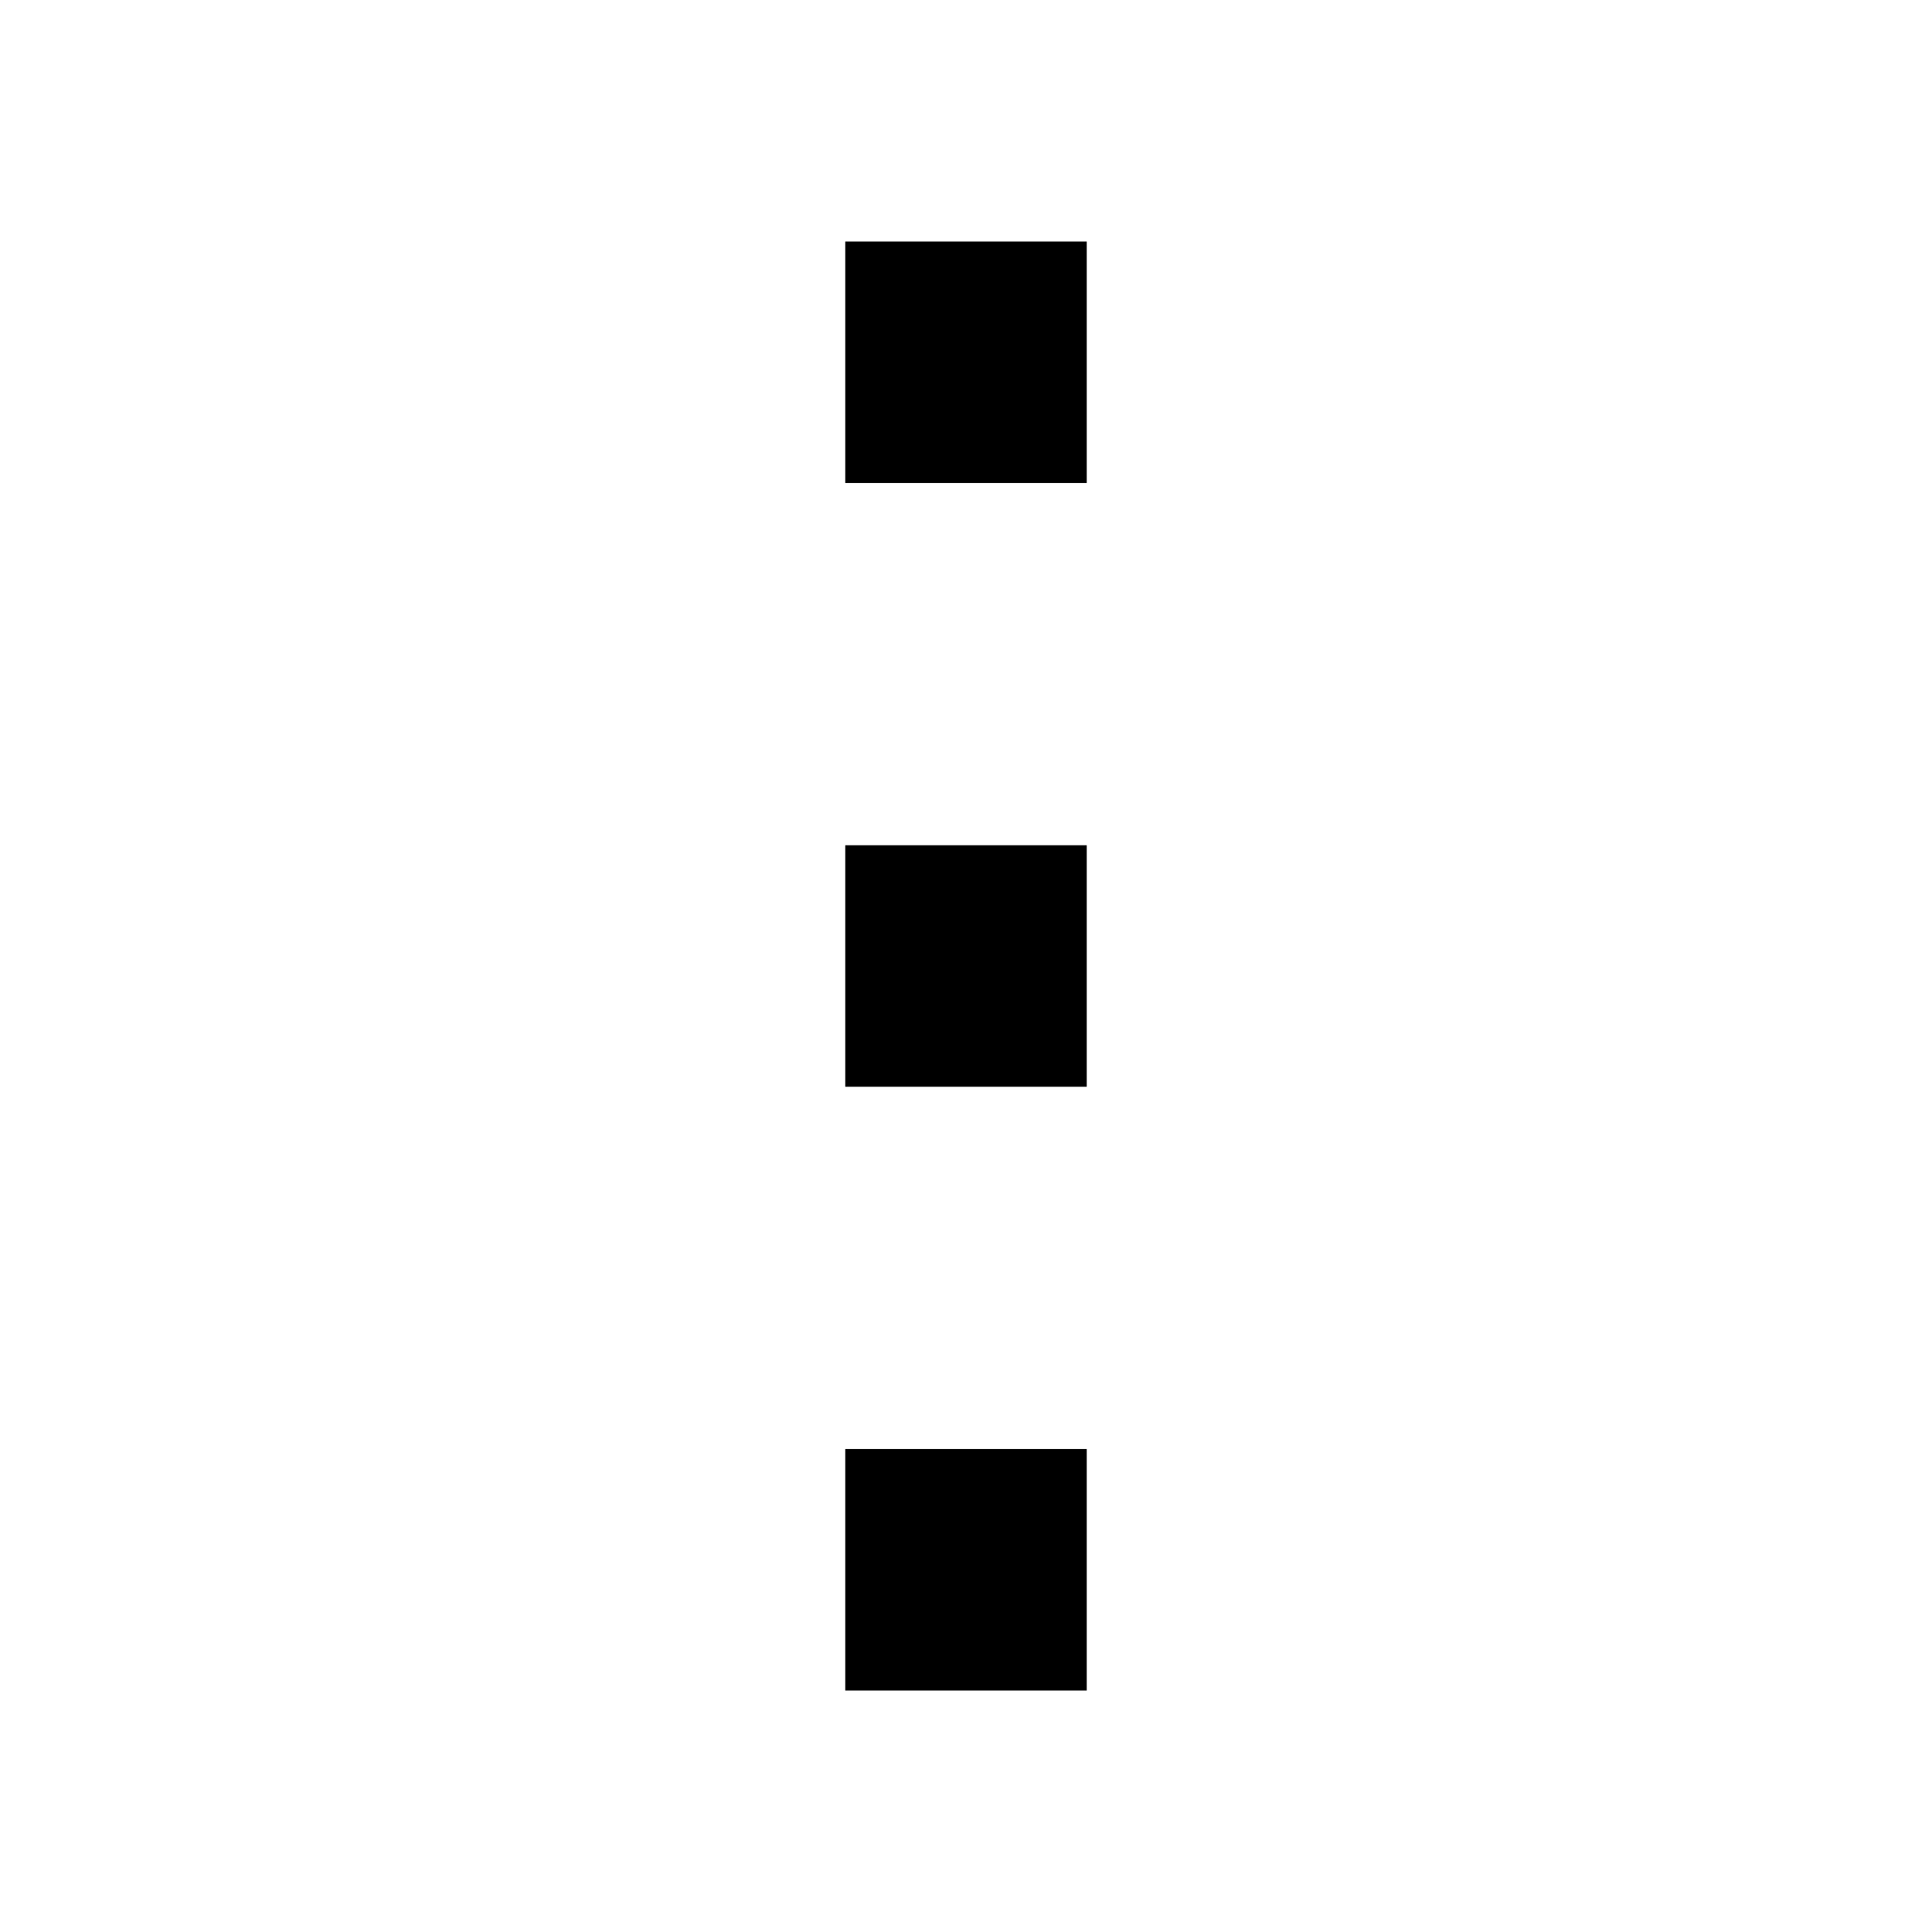
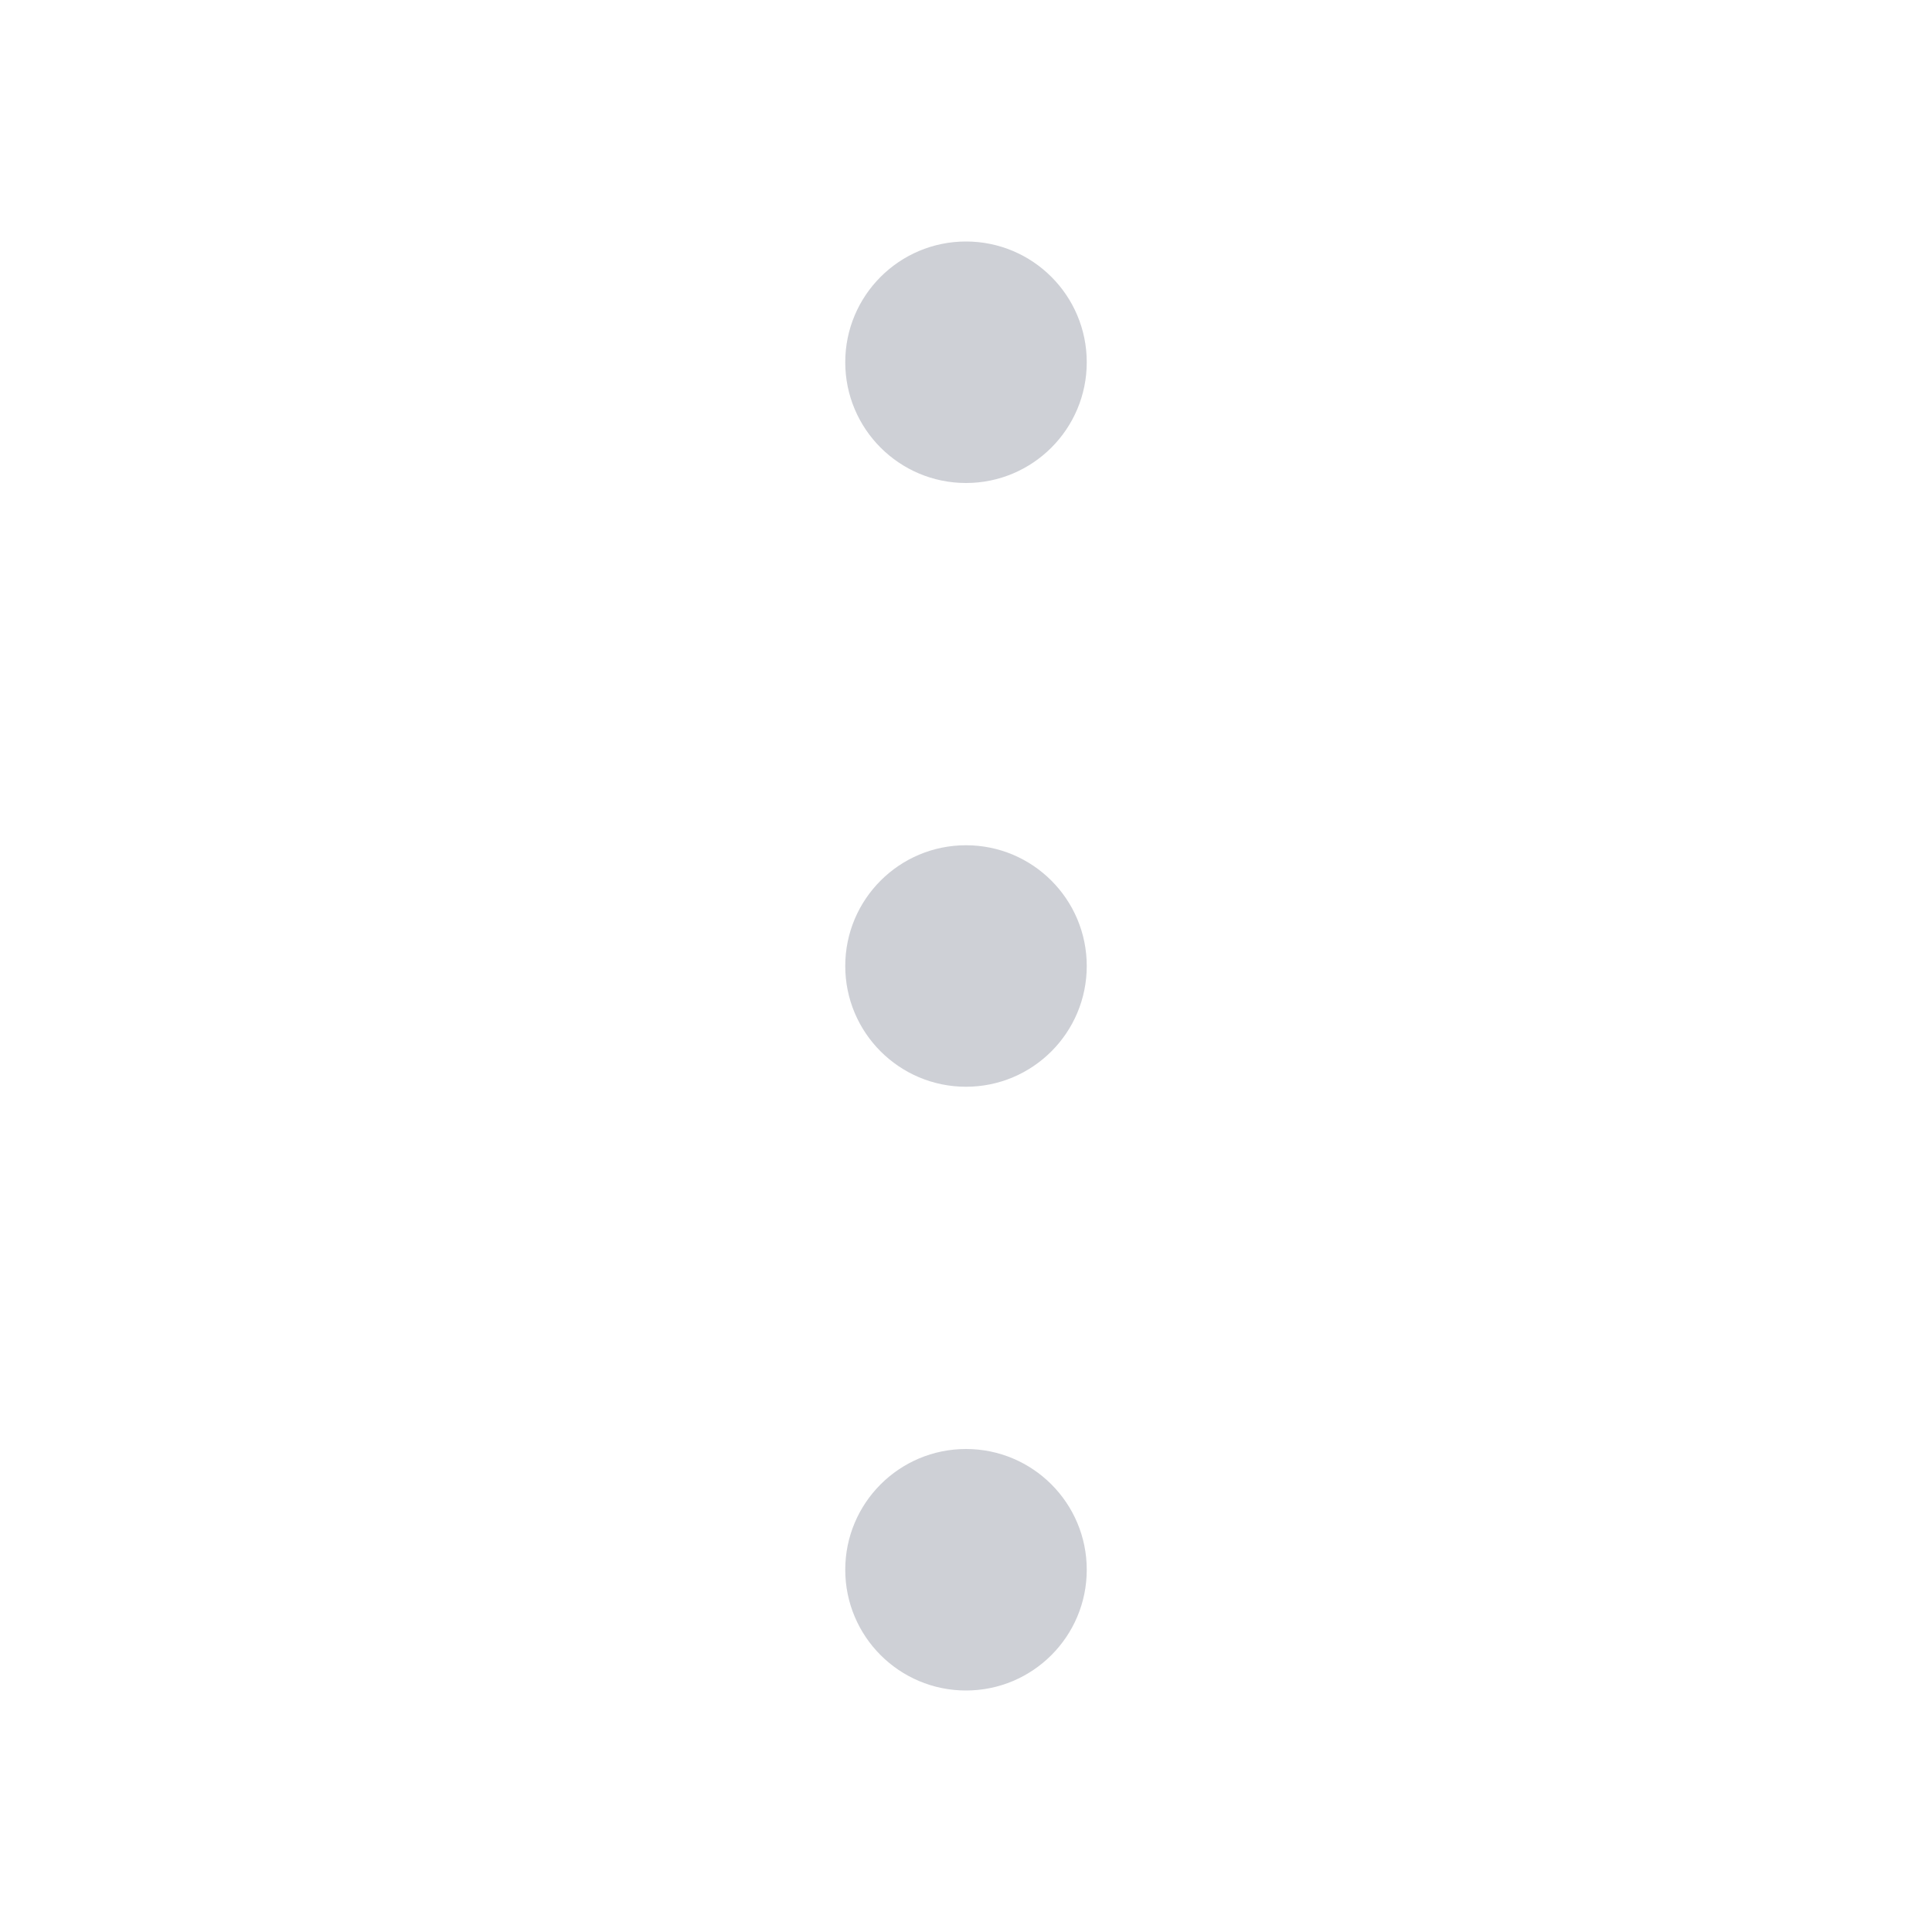
- <svg xmlns="http://www.w3.org/2000/svg" viewBox="0 0 16 16" fill="none" stroke="currentColor" stroke-width="1.5" stroke-linecap="round" stroke-linejoin="round">
-   <path vector-effect="non-scaling-stroke" d="M8 2v2m0 3v2m0 3v2" stroke-width="2" stroke-linecap="butt" />
+ <svg xmlns="http://www.w3.org/2000/svg" width="16" height="16" viewBox="0 0 16 16" fill="none">
+   <circle cx="8" cy="3" r="1" fill="#CED0D6" />
+   <circle cx="8" cy="8" r="1" fill="#CED0D6" />
+   <circle cx="8" cy="13" r="1" fill="#CED0D6" />
</svg>
